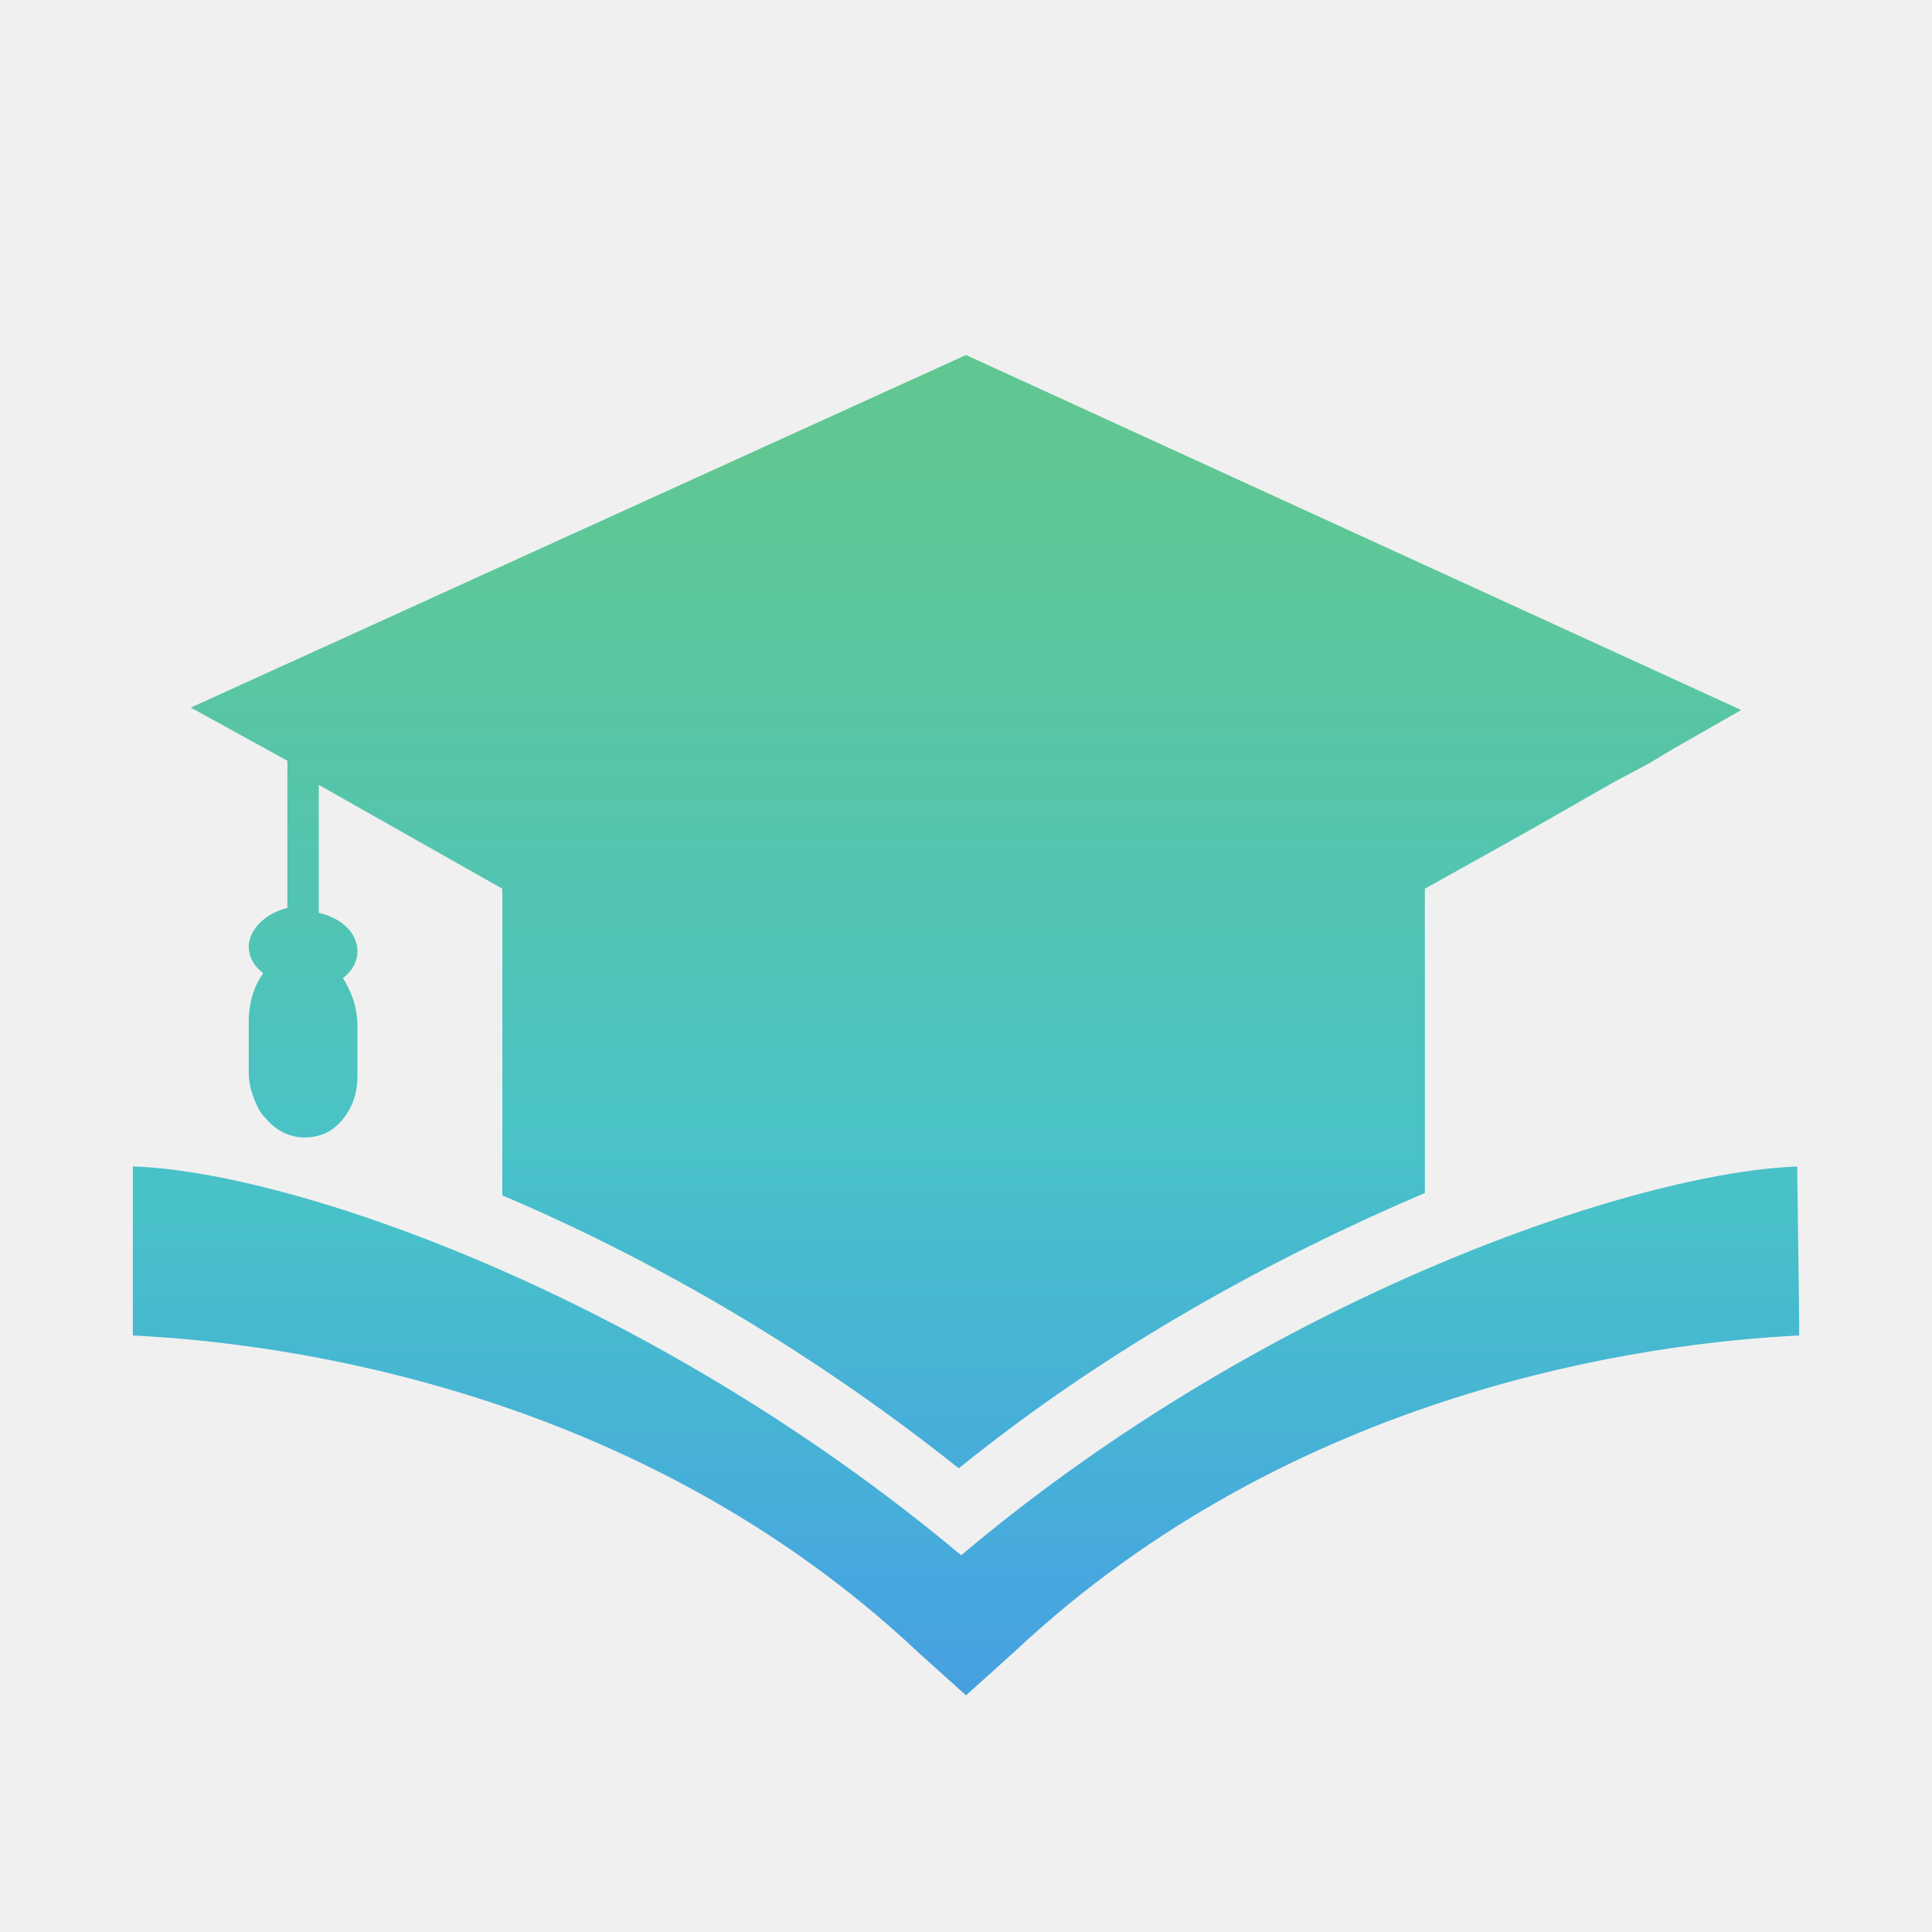
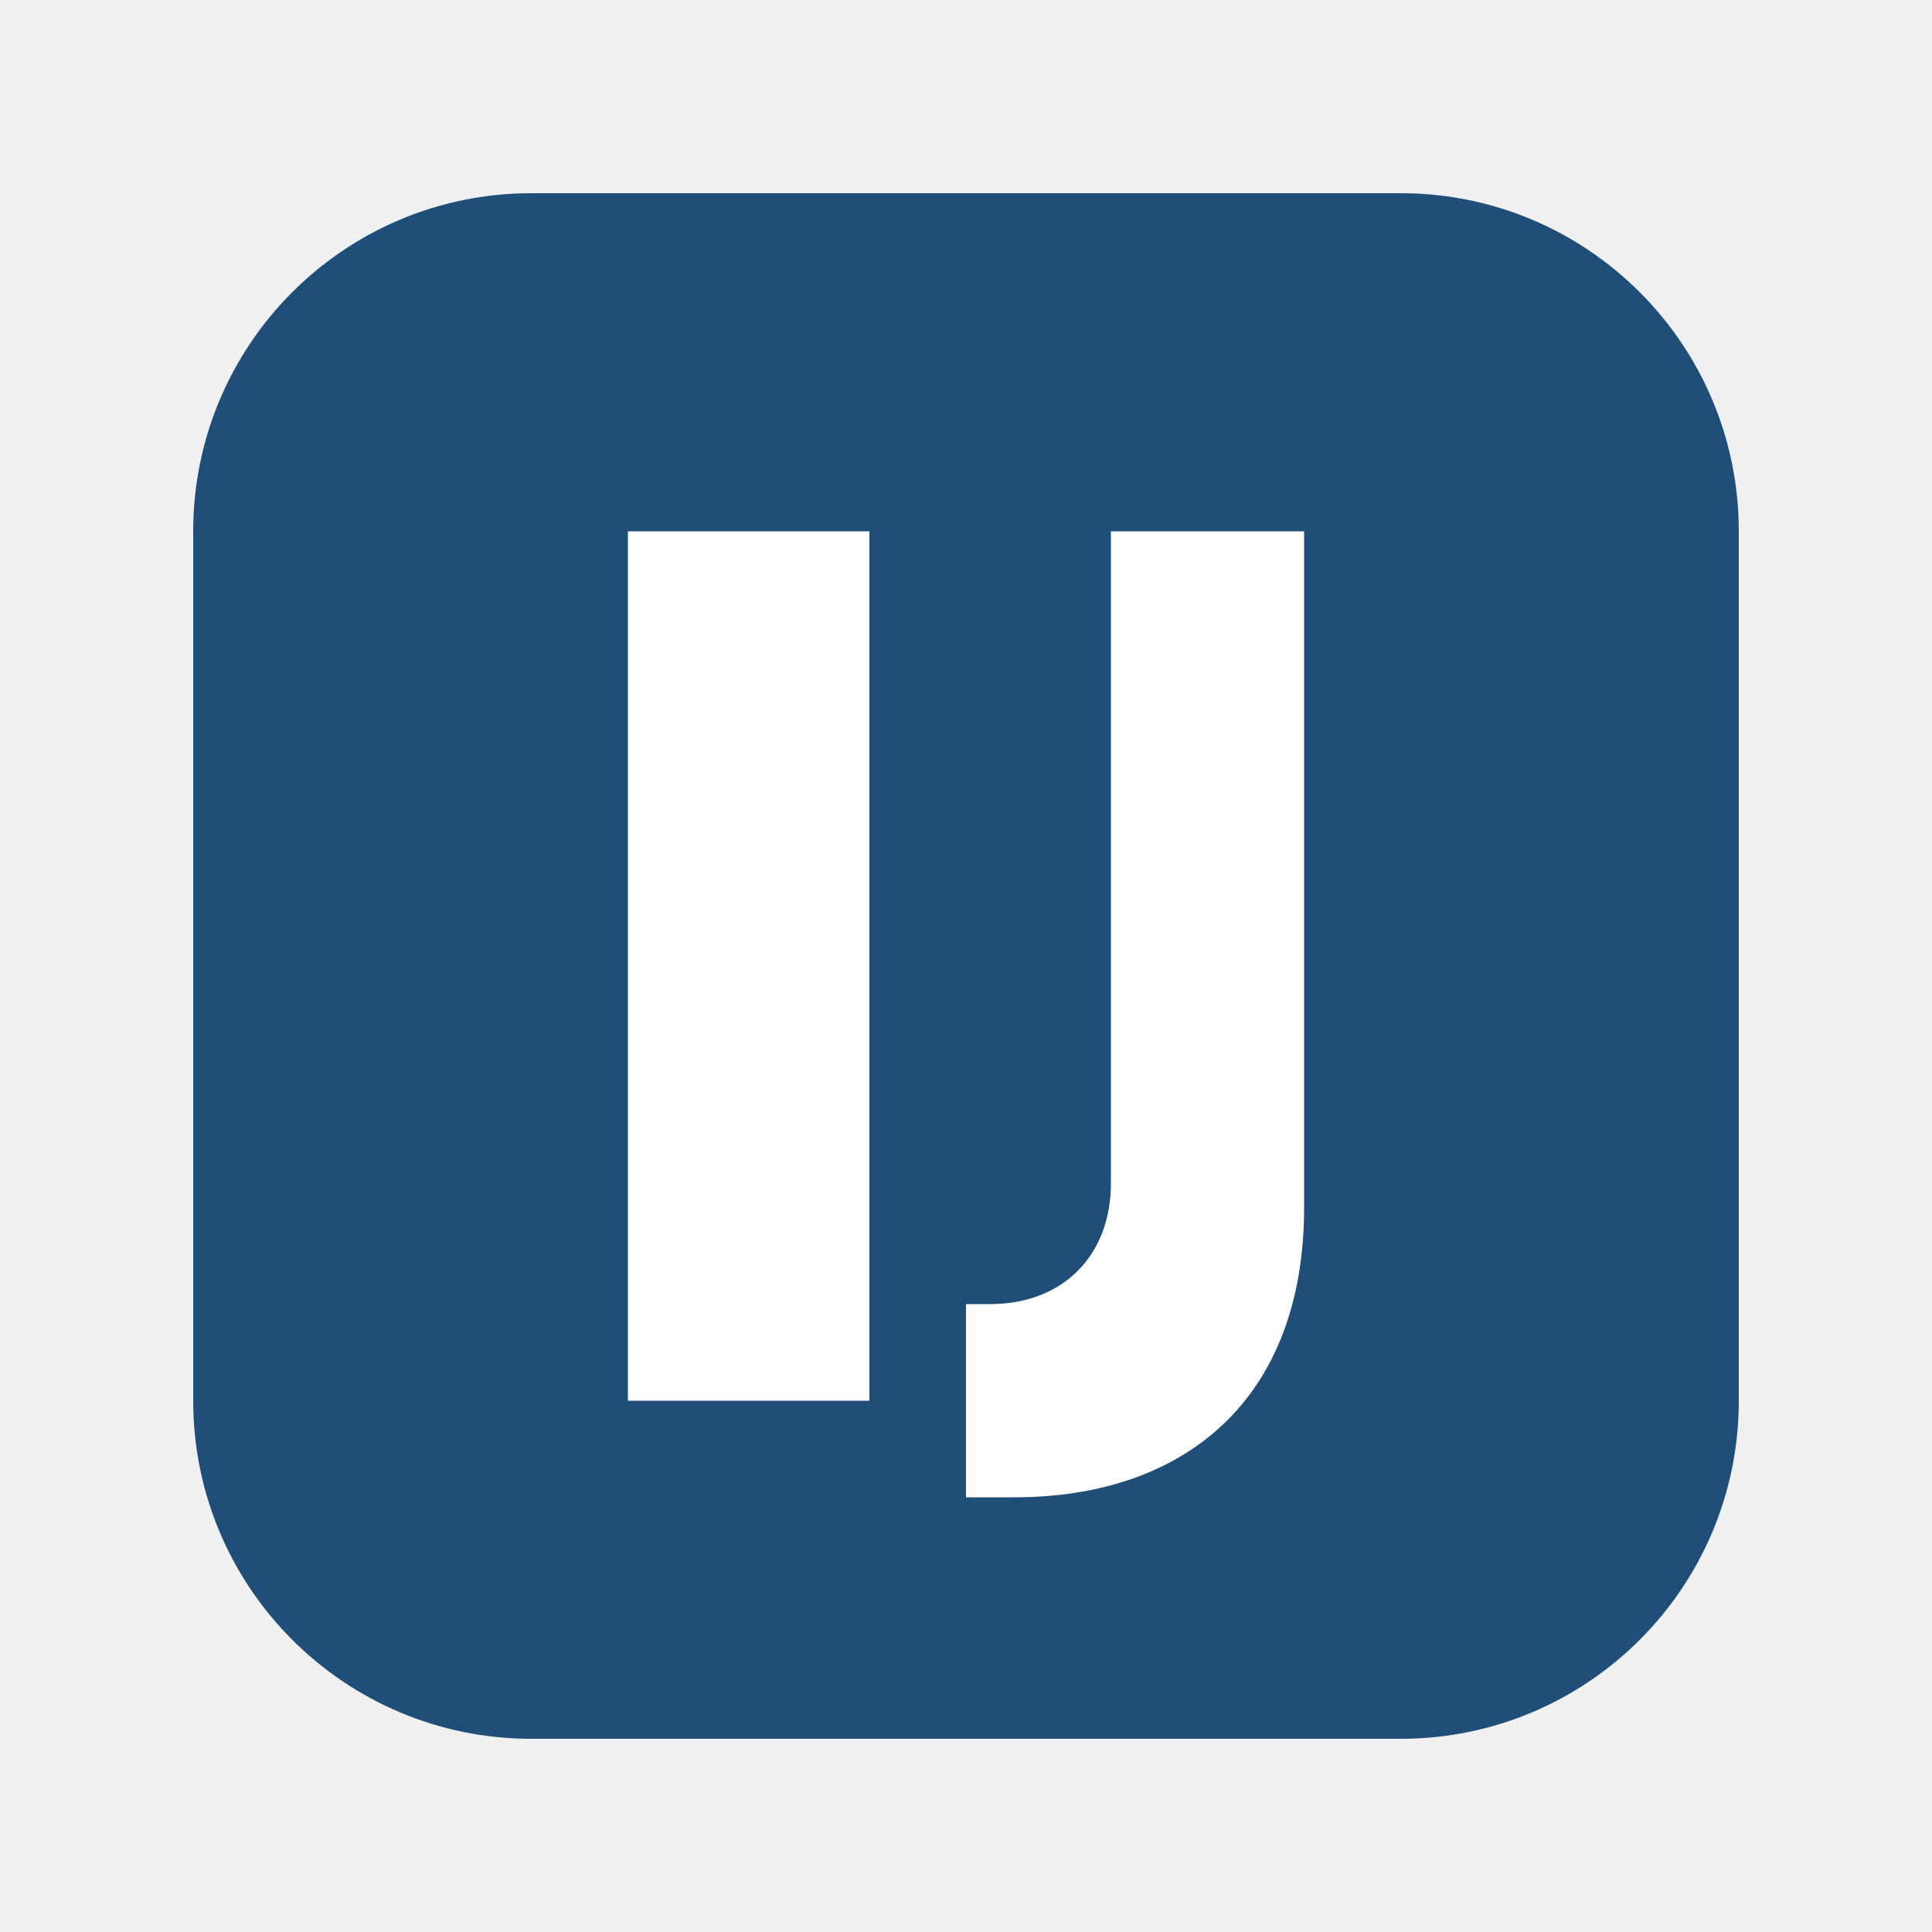
- <svg xmlns="http://www.w3.org/2000/svg" xmlns:xlink="http://www.w3.org/1999/xlink" version="1.1" id="Слой_1" x="0px" y="0px" viewBox="0 0 80 80" style="enable-background:new 0 0 80 80;" xml:space="preserve">
-   <style type="text/css">
- 	.st0{clip-path:url(#SVGID_00000151511574010441948250000016543207321663600772_);}
- 	.st1{clip-path:url(#SVGID_00000159469548095675303260000017887149605076546988_);}
- 	.st2{clip-path:url(#SVGID_00000023997941450756350920000005609887314401271712_);}
- 	.st3{fill:url(#SVGID_00000059274428037666668840000004211636420790971830_);}
- 	.st4{clip-path:url(#SVGID_00000022562012861570211980000004271138481585497013_);}
- 	.st5{clip-path:url(#SVGID_00000006686679232678494320000003143130357814505651_);}
- 	.st6{clip-path:url(#SVGID_00000052817124751157911110000011836457051882225280_);}
- 	.st7{fill:url(#SVGID_00000103953546388381302680000006624276211770125969_);}
- </style>
-   <g>
-     <defs>
-       <rect id="SVGID_1_" x="7.8" y="14.7" width="64.3" height="46.1" />
-     </defs>
-     <clipPath id="SVGID_00000150799509048573897630000002206579713118479768_">
-       <use xlink:href="#SVGID_1_" style="overflow:visible;" />
-     </clipPath>
-     <g style="clip-path:url(#SVGID_00000150799509048573897630000002206579713118479768_);">
-       <g>
-         <defs>
-           <path id="SVGID_00000183234635747521857040000003247437610383939499_" d="M72.1,29.4l-2.8,1.6l-1,0.6l-1.5,0.8l-3.5,2l-4.3,2.4      v12.6c-6.1,2.6-13,6.3-19.3,11.4c-6.4-5.1-13-8.8-18.9-11.3V36.8l-7.6-4.3v5.3c0.9,0.2,1.6,0.8,1.6,1.6c0,0.4-0.2,0.8-0.6,1.1      c0.3,0.5,0.6,1.1,0.6,2v2.1c0,1-0.5,1.8-1.1,2.2c-0.3,0.2-0.7,0.3-1.1,0.3c-0.6,0-1.2-0.3-1.6-0.8c-0.1-0.1-0.2-0.2-0.3-0.4      c-0.2-0.4-0.4-0.9-0.4-1.5v-2.1c0-0.9,0.3-1.6,0.6-2c-0.4-0.3-0.6-0.7-0.6-1.1c0-0.7,0.7-1.4,1.6-1.6v-6.1l-4-2.2L40,14.7      L72.1,29.4z" />
-         </defs>
-         <clipPath id="SVGID_00000028317327274746631660000005192698823868571055_">
-           <use xlink:href="#SVGID_00000183234635747521857040000003247437610383939499_" style="overflow:visible;" />
-         </clipPath>
-         <g style="clip-path:url(#SVGID_00000028317327274746631660000005192698823868571055_);">
-           <g>
-             <defs>
-               <path id="SVGID_00000014604420919124358220000016574793802051320242_" d="M72.1,29.4l-2.8,1.6l-1,0.6l-1.5,0.8l-3.5,2        l-4.3,2.4v12.6c-6.1,2.6-13,6.3-19.3,11.4c-6.4-5.1-13-8.8-18.9-11.3V36.8l-7.6-4.3v5.3c0.9,0.2,1.6,0.8,1.6,1.6        c0,0.4-0.2,0.8-0.6,1.1c0.3,0.5,0.6,1.1,0.6,2v2.1c0,1-0.5,1.8-1.1,2.2c-0.3,0.2-0.7,0.3-1.1,0.3c-0.6,0-1.2-0.3-1.6-0.8        c-0.1-0.1-0.2-0.2-0.3-0.4c-0.2-0.4-0.4-0.9-0.4-1.5v-2.1c0-0.9,0.3-1.6,0.6-2c-0.4-0.3-0.6-0.7-0.6-1.1        c0-0.7,0.7-1.4,1.6-1.6v-6.1l-4-2.2L40,14.7L72.1,29.4" />
-             </defs>
-             <clipPath id="SVGID_00000124150312746183618520000011410803617677244325_">
-               <use xlink:href="#SVGID_00000014604420919124358220000016574793802051320242_" style="overflow:visible;" />
-             </clipPath>
-             <g style="clip-path:url(#SVGID_00000124150312746183618520000011410803617677244325_);">
-               <linearGradient id="SVGID_00000022541718191348557420000009173936662549285018_" gradientUnits="userSpaceOnUse" x1="-918.88" y1="580.968" x2="-918.84" y2="580.968" gradientTransform="matrix(21.4463 1187.59 1187.59 -21.4463 -670206.188 1103726.25)">
-                 <stop offset="0" style="stop-color:#61C792" />
-                 <stop offset="7.812500e-03" style="stop-color:#61C792" />
-                 <stop offset="1.562500e-02" style="stop-color:#60C793" />
-                 <stop offset="2.343750e-02" style="stop-color:#60C793" />
-                 <stop offset="3.125000e-02" style="stop-color:#60C794" />
-                 <stop offset="3.906250e-02" style="stop-color:#5FC795" />
-                 <stop offset="4.687500e-02" style="stop-color:#5FC795" />
-                 <stop offset="5.468750e-02" style="stop-color:#5FC796" />
-                 <stop offset="6.250000e-02" style="stop-color:#5EC796" />
-                 <stop offset="7.031250e-02" style="stop-color:#5EC797" />
-                 <stop offset="7.812500e-02" style="stop-color:#5EC797" />
-                 <stop offset="8.593750e-02" style="stop-color:#5DC798" />
-                 <stop offset="9.375000e-02" style="stop-color:#5DC798" />
-                 <stop offset="0.102" style="stop-color:#5DC799" />
-                 <stop offset="0.109" style="stop-color:#5DC799" />
-                 <stop offset="0.117" style="stop-color:#5DC79A" />
-                 <stop offset="0.125" style="stop-color:#5DC79A" />
-                 <stop offset="0.133" style="stop-color:#5DC79B" />
-                 <stop offset="0.141" style="stop-color:#5DC79B" />
-                 <stop offset="0.148" style="stop-color:#5DC79C" />
-                 <stop offset="0.156" style="stop-color:#5CC79C" />
-                 <stop offset="0.164" style="stop-color:#5CC69D" />
-                 <stop offset="0.172" style="stop-color:#5CC69D" />
-                 <stop offset="0.18" style="stop-color:#5CC69E" />
-                 <stop offset="0.188" style="stop-color:#5CC69E" />
-                 <stop offset="0.195" style="stop-color:#5BC69F" />
-                 <stop offset="0.203" style="stop-color:#5BC6A0" />
-                 <stop offset="0.211" style="stop-color:#5BC6A0" />
-                 <stop offset="0.219" style="stop-color:#5AC6A1" />
-                 <stop offset="0.227" style="stop-color:#5AC6A2" />
-                 <stop offset="0.234" style="stop-color:#5AC6A2" />
-                 <stop offset="0.242" style="stop-color:#59C6A3" />
-                 <stop offset="0.25" style="stop-color:#59C6A3" />
-                 <stop offset="0.258" style="stop-color:#58C6A4" />
-                 <stop offset="0.266" style="stop-color:#58C5A5" />
-                 <stop offset="0.273" style="stop-color:#57C5A5" />
-                 <stop offset="0.281" style="stop-color:#57C5A6" />
-                 <stop offset="0.289" style="stop-color:#57C5A6" />
-                 <stop offset="0.297" style="stop-color:#57C5A7" />
-                 <stop offset="0.305" style="stop-color:#56C5A7" />
-                 <stop offset="0.312" style="stop-color:#56C5A8" />
-                 <stop offset="0.32" style="stop-color:#56C5A8" />
-                 <stop offset="0.328" style="stop-color:#56C5A9" />
-                 <stop offset="0.336" style="stop-color:#55C5AA" />
-                 <stop offset="0.344" style="stop-color:#55C5AA" />
-                 <stop offset="0.352" style="stop-color:#55C5AB" />
-                 <stop offset="0.359" style="stop-color:#55C5AB" />
-                 <stop offset="0.367" style="stop-color:#55C5AC" />
-                 <stop offset="0.375" style="stop-color:#54C5AC" />
-                 <stop offset="0.383" style="stop-color:#54C5AD" />
-                 <stop offset="0.391" style="stop-color:#54C5AE" />
-                 <stop offset="0.398" style="stop-color:#54C5AE" />
-                 <stop offset="0.406" style="stop-color:#53C5AF" />
-                 <stop offset="0.414" style="stop-color:#53C5B0" />
-                 <stop offset="0.422" style="stop-color:#53C4B0" />
-                 <stop offset="0.43" style="stop-color:#53C4B1" />
-                 <stop offset="0.438" style="stop-color:#52C4B1" />
-                 <stop offset="0.445" style="stop-color:#52C4B2" />
-                 <stop offset="0.453" style="stop-color:#51C4B2" />
-                 <stop offset="0.461" style="stop-color:#51C4B3" />
-                 <stop offset="0.469" style="stop-color:#51C4B3" />
-                 <stop offset="0.477" style="stop-color:#51C4B4" />
-                 <stop offset="0.484" style="stop-color:#50C4B5" />
-                 <stop offset="0.492" style="stop-color:#50C4B5" />
-                 <stop offset="0.5" style="stop-color:#50C4B6" />
-                 <stop offset="0.508" style="stop-color:#4FC4B7" />
-                 <stop offset="0.516" style="stop-color:#4FC4B7" />
-                 <stop offset="0.523" style="stop-color:#4EC3B8" />
-                 <stop offset="0.531" style="stop-color:#4EC3B9" />
-                 <stop offset="0.539" style="stop-color:#4EC3B9" />
-                 <stop offset="0.547" style="stop-color:#4EC3BA" />
-                 <stop offset="0.555" style="stop-color:#4DC3BB" />
-                 <stop offset="0.562" style="stop-color:#4DC3BB" />
-                 <stop offset="0.566" style="stop-color:#4DC3BC" />
-                 <stop offset="0.57" style="stop-color:#4DC3BD" />
-                 <stop offset="0.574" style="stop-color:#4DC3BD" />
-                 <stop offset="0.578" style="stop-color:#4DC3BD" />
-                 <stop offset="0.582" style="stop-color:#4CC3BE" />
-                 <stop offset="0.586" style="stop-color:#4CC3BE" />
-                 <stop offset="0.59" style="stop-color:#4CC3BF" />
-                 <stop offset="0.594" style="stop-color:#4CC3BF" />
-                 <stop offset="0.598" style="stop-color:#4CC3BF" />
-                 <stop offset="0.602" style="stop-color:#4CC3C0" />
-                 <stop offset="0.609" style="stop-color:#4CC3C0" />
-                 <stop offset="0.617" style="stop-color:#4CC3C1" />
-                 <stop offset="0.625" style="stop-color:#4BC3C1" />
-                 <stop offset="0.633" style="stop-color:#4BC3C2" />
-                 <stop offset="0.637" style="stop-color:#4BC3C3" />
-                 <stop offset="0.641" style="stop-color:#4BC3C3" />
-                 <stop offset="0.644" style="stop-color:#4BC3C3" />
-                 <stop offset="0.648" style="stop-color:#4BC3C4" />
-                 <stop offset="0.652" style="stop-color:#4BC3C4" />
-                 <stop offset="0.656" style="stop-color:#4AC3C5" />
-                 <stop offset="0.66" style="stop-color:#4AC3C5" />
-                 <stop offset="0.664" style="stop-color:#4AC3C5" />
-                 <stop offset="0.668" style="stop-color:#4AC3C6" />
-                 <stop offset="0.672" style="stop-color:#4AC3C6" />
-                 <stop offset="0.68" style="stop-color:#4AC2C7" />
-                 <stop offset="0.688" style="stop-color:#4AC2C7" />
-                 <stop offset="0.695" style="stop-color:#4AC2C8" />
-                 <stop offset="0.703" style="stop-color:#49C2C8" />
-                 <stop offset="0.711" style="stop-color:#49C1C9" />
-                 <stop offset="0.715" style="stop-color:#49C1C9" />
-                 <stop offset="0.719" style="stop-color:#49C0C9" />
-                 <stop offset="0.723" style="stop-color:#49C0CA" />
-                 <stop offset="0.727" style="stop-color:#48C0CA" />
-                 <stop offset="0.731" style="stop-color:#48BFCA" />
-                 <stop offset="0.734" style="stop-color:#48BFCA" />
-                 <stop offset="0.738" style="stop-color:#48BFCB" />
-                 <stop offset="0.742" style="stop-color:#48BECB" />
-                 <stop offset="0.746" style="stop-color:#48BECB" />
-                 <stop offset="0.75" style="stop-color:#48BECB" />
-                 <stop offset="0.754" style="stop-color:#48BECC" />
-                 <stop offset="0.758" style="stop-color:#47BDCC" />
-                 <stop offset="0.762" style="stop-color:#47BDCC" />
-                 <stop offset="0.766" style="stop-color:#47BDCC" />
-                 <stop offset="0.769" style="stop-color:#47BCCD" />
-                 <stop offset="0.773" style="stop-color:#47BCCD" />
-                 <stop offset="0.777" style="stop-color:#47BCCD" />
-                 <stop offset="0.781" style="stop-color:#47BCCD" />
-                 <stop offset="0.789" style="stop-color:#47BBCE" />
-                 <stop offset="0.797" style="stop-color:#47BBCE" />
-                 <stop offset="0.805" style="stop-color:#47BACE" />
-                 <stop offset="0.812" style="stop-color:#47BACF" />
-                 <stop offset="0.816" style="stop-color:#47B9CF" />
-                 <stop offset="0.82" style="stop-color:#47B9CF" />
-                 <stop offset="0.824" style="stop-color:#47B9D0" />
-                 <stop offset="0.828" style="stop-color:#47B8D0" />
-                 <stop offset="0.832" style="stop-color:#47B8D0" />
-                 <stop offset="0.836" style="stop-color:#47B8D1" />
-                 <stop offset="0.84" style="stop-color:#47B8D1" />
-                 <stop offset="0.844" style="stop-color:#47B7D1" />
-                 <stop offset="0.848" style="stop-color:#47B7D1" />
-                 <stop offset="0.852" style="stop-color:#47B7D2" />
-                 <stop offset="0.856" style="stop-color:#47B7D2" />
-                 <stop offset="0.859" style="stop-color:#47B6D2" />
-                 <stop offset="0.863" style="stop-color:#47B6D2" />
-                 <stop offset="0.867" style="stop-color:#47B6D3" />
-                 <stop offset="0.871" style="stop-color:#47B6D3" />
-                 <stop offset="0.875" style="stop-color:#47B5D3" />
-                 <stop offset="0.879" style="stop-color:#47B5D3" />
-                 <stop offset="0.883" style="stop-color:#47B5D4" />
-                 <stop offset="0.887" style="stop-color:#47B5D4" />
-                 <stop offset="0.891" style="stop-color:#47B4D4" />
-                 <stop offset="0.894" style="stop-color:#47B4D4" />
-                 <stop offset="0.898" style="stop-color:#47B4D5" />
-                 <stop offset="0.902" style="stop-color:#47B3D5" />
-                 <stop offset="0.906" style="stop-color:#47B3D5" />
-                 <stop offset="0.91" style="stop-color:#47B3D5" />
-                 <stop offset="0.914" style="stop-color:#47B3D5" />
-                 <stop offset="0.918" style="stop-color:#47B2D6" />
-                 <stop offset="0.922" style="stop-color:#47B2D6" />
-                 <stop offset="0.926" style="stop-color:#47B2D6" />
-                 <stop offset="0.93" style="stop-color:#47B1D6" />
-                 <stop offset="0.934" style="stop-color:#47B1D7" />
-                 <stop offset="0.938" style="stop-color:#47B1D7" />
-                 <stop offset="0.941" style="stop-color:#47B1D7" />
-                 <stop offset="0.945" style="stop-color:#47B0D8" />
-                 <stop offset="0.949" style="stop-color:#47B0D8" />
-                 <stop offset="0.953" style="stop-color:#47B0D8" />
-                 <stop offset="0.957" style="stop-color:#47AFD8" />
-                 <stop offset="0.961" style="stop-color:#46AFD9" />
-                 <stop offset="0.969" style="stop-color:#47AFD9" />
-                 <stop offset="0.977" style="stop-color:#47AED9" />
-                 <stop offset="0.984" style="stop-color:#47AED9" />
-                 <stop offset="0.992" style="stop-color:#47ADDA" />
-                 <stop offset="0.996" style="stop-color:#47ADDA" />
-                 <stop offset="1" style="stop-color:#47ADDA" />
-               </linearGradient>
-               <path style="fill:url(#SVGID_00000022541718191348557420000009173936662549285018_);" d="M72,13.4L7.1,14.8l0.8,47.3l64.9-1.3        L72,13.4z" />
-             </g>
-           </g>
-         </g>
-       </g>
-     </g>
-   </g>
-   <g>
-     <defs>
-       <rect id="SVGID_00000083084989826093074140000003070870876837282722_" x="5.5" y="48.3" width="69" height="22" />
-     </defs>
-     <clipPath id="SVGID_00000119801992621765779810000007120660400818783138_">
-       <use xlink:href="#SVGID_00000083084989826093074140000003070870876837282722_" style="overflow:visible;" />
-     </clipPath>
-     <g style="clip-path:url(#SVGID_00000119801992621765779810000007120660400818783138_);">
-       <g>
-         <defs>
-           <path id="SVGID_00000001648231479025447620000010882773881853646476_" d="M39.8,64.4C26.9,53.6,12,48.5,5.5,48.3v7      c6.2,0.3,20.9,2.2,32.5,13.1l2,1.8l2-1.8c11.6-10.9,26.3-12.8,32.5-13.1v-7C67.9,48.5,52.6,53.6,39.8,64.4z" />
-         </defs>
-         <clipPath id="SVGID_00000041269652431684763870000011833439827247912076_">
-           <use xlink:href="#SVGID_00000001648231479025447620000010882773881853646476_" style="overflow:visible;" />
-         </clipPath>
-         <g style="clip-path:url(#SVGID_00000041269652431684763870000011833439827247912076_);">
-           <g>
-             <defs>
-               <path id="SVGID_00000029025809093559641320000007512405798001472922_" d="M39.8,64.4C26.9,53.6,12,48.5,5.5,48.3v7        c6.2,0.3,20.9,2.2,32.5,13.1l2,1.8l2-1.8c11.6-10.9,26.3-12.8,32.5-13.1v-7C67.9,48.5,52.6,53.6,39.8,64.4" />
-             </defs>
-             <clipPath id="SVGID_00000041998816577800996320000012821359093893916336_">
-               <use xlink:href="#SVGID_00000029025809093559641320000007512405798001472922_" style="overflow:visible;" />
-             </clipPath>
-             <g style="clip-path:url(#SVGID_00000041998816577800996320000012821359093893916336_);">
-               <linearGradient id="SVGID_00000057136058308703237580000000404541736494768291_" gradientUnits="userSpaceOnUse" x1="-918.852" y1="580.972" x2="-918.832" y2="580.972" gradientTransform="matrix(21.4463 1187.59 1187.59 -21.4463 -670210.688 1103726.375)">
-                 <stop offset="0" style="stop-color:#49C1C9" />
-                 <stop offset="7.812500e-03" style="stop-color:#49C1C9" />
-                 <stop offset="1.562500e-02" style="stop-color:#49C1C9" />
-                 <stop offset="2.343750e-02" style="stop-color:#49C0C9" />
-                 <stop offset="3.125000e-02" style="stop-color:#49C0C9" />
-                 <stop offset="3.906250e-02" style="stop-color:#48C0CA" />
-                 <stop offset="4.687500e-02" style="stop-color:#48C0CA" />
-                 <stop offset="5.468750e-02" style="stop-color:#48BFCA" />
-                 <stop offset="6.250000e-02" style="stop-color:#48BFCB" />
-                 <stop offset="7.031250e-02" style="stop-color:#48BFCB" />
-                 <stop offset="7.812500e-02" style="stop-color:#48BECB" />
-                 <stop offset="8.593750e-02" style="stop-color:#48BECB" />
-                 <stop offset="9.375000e-02" style="stop-color:#48BECC" />
-                 <stop offset="0.102" style="stop-color:#48BDCC" />
-                 <stop offset="0.109" style="stop-color:#47BDCC" />
-                 <stop offset="0.117" style="stop-color:#47BDCC" />
-                 <stop offset="0.125" style="stop-color:#47BDCD" />
-                 <stop offset="0.133" style="stop-color:#47BCCD" />
-                 <stop offset="0.141" style="stop-color:#47BCCD" />
-                 <stop offset="0.156" style="stop-color:#47BCCD" />
-                 <stop offset="0.172" style="stop-color:#47BBCE" />
-                 <stop offset="0.188" style="stop-color:#47BBCE" />
-                 <stop offset="0.203" style="stop-color:#47BACE" />
-                 <stop offset="0.219" style="stop-color:#47B9CF" />
-                 <stop offset="0.227" style="stop-color:#47B9CF" />
-                 <stop offset="0.234" style="stop-color:#47B9CF" />
-                 <stop offset="0.242" style="stop-color:#47B9D0" />
-                 <stop offset="0.25" style="stop-color:#47B8D0" />
-                 <stop offset="0.258" style="stop-color:#47B8D0" />
-                 <stop offset="0.266" style="stop-color:#47B8D1" />
-                 <stop offset="0.273" style="stop-color:#47B8D1" />
-                 <stop offset="0.281" style="stop-color:#47B7D1" />
-                 <stop offset="0.289" style="stop-color:#47B7D2" />
-                 <stop offset="0.297" style="stop-color:#47B7D2" />
-                 <stop offset="0.305" style="stop-color:#47B7D2" />
-                 <stop offset="0.312" style="stop-color:#47B6D2" />
-                 <stop offset="0.32" style="stop-color:#47B6D2" />
-                 <stop offset="0.328" style="stop-color:#47B6D3" />
-                 <stop offset="0.336" style="stop-color:#47B6D3" />
-                 <stop offset="0.344" style="stop-color:#47B5D3" />
-                 <stop offset="0.352" style="stop-color:#47B5D3" />
-                 <stop offset="0.359" style="stop-color:#47B5D4" />
-                 <stop offset="0.367" style="stop-color:#47B5D4" />
-                 <stop offset="0.375" style="stop-color:#47B4D4" />
-                 <stop offset="0.383" style="stop-color:#47B4D4" />
-                 <stop offset="0.391" style="stop-color:#47B4D5" />
-                 <stop offset="0.398" style="stop-color:#47B3D5" />
-                 <stop offset="0.406" style="stop-color:#47B3D5" />
-                 <stop offset="0.414" style="stop-color:#47B3D5" />
-                 <stop offset="0.422" style="stop-color:#47B3D5" />
-                 <stop offset="0.43" style="stop-color:#47B2D6" />
-                 <stop offset="0.438" style="stop-color:#47B2D6" />
-                 <stop offset="0.445" style="stop-color:#47B2D6" />
-                 <stop offset="0.453" style="stop-color:#47B2D6" />
-                 <stop offset="0.461" style="stop-color:#47B1D7" />
-                 <stop offset="0.469" style="stop-color:#47B1D7" />
-                 <stop offset="0.477" style="stop-color:#47B1D7" />
-                 <stop offset="0.484" style="stop-color:#47B0D8" />
-                 <stop offset="0.492" style="stop-color:#47B0D8" />
-                 <stop offset="0.5" style="stop-color:#47B0D8" />
-                 <stop offset="0.508" style="stop-color:#47B0D8" />
-                 <stop offset="0.516" style="stop-color:#46AFD9" />
-                 <stop offset="0.531" style="stop-color:#47AFD9" />
-                 <stop offset="0.547" style="stop-color:#47AED9" />
-                 <stop offset="0.562" style="stop-color:#47AED9" />
-                 <stop offset="0.578" style="stop-color:#47ADDA" />
-                 <stop offset="0.586" style="stop-color:#47ADDA" />
-                 <stop offset="0.594" style="stop-color:#47ADDA" />
-                 <stop offset="0.602" style="stop-color:#47ACDA" />
-                 <stop offset="0.609" style="stop-color:#47ACDB" />
-                 <stop offset="0.617" style="stop-color:#47ACDB" />
-                 <stop offset="0.625" style="stop-color:#47ABDB" />
-                 <stop offset="0.633" style="stop-color:#47ABDB" />
-                 <stop offset="0.641" style="stop-color:#47ABDB" />
-                 <stop offset="0.648" style="stop-color:#47AADC" />
-                 <stop offset="0.656" style="stop-color:#47AADC" />
-                 <stop offset="0.664" style="stop-color:#46AADC" />
-                 <stop offset="0.672" style="stop-color:#46A9DC" />
-                 <stop offset="0.68" style="stop-color:#46A9DD" />
-                 <stop offset="0.688" style="stop-color:#46A9DD" />
-                 <stop offset="0.695" style="stop-color:#46A9DD" />
-                 <stop offset="0.703" style="stop-color:#46A8DE" />
-                 <stop offset="0.711" style="stop-color:#46A8DE" />
-                 <stop offset="0.719" style="stop-color:#46A8DE" />
-                 <stop offset="0.727" style="stop-color:#46A7DE" />
-                 <stop offset="0.734" style="stop-color:#46A7DE" />
-                 <stop offset="0.75" style="stop-color:#46A7DF" />
-                 <stop offset="0.766" style="stop-color:#46A6DF" />
-                 <stop offset="0.781" style="stop-color:#46A6DF" />
-                 <stop offset="0.797" style="stop-color:#46A5DF" />
-                 <stop offset="0.805" style="stop-color:#46A5DF" />
-                 <stop offset="0.812" style="stop-color:#46A5DF" />
-                 <stop offset="0.82" style="stop-color:#47A4DF" />
-                 <stop offset="0.828" style="stop-color:#47A4DF" />
-                 <stop offset="0.836" style="stop-color:#47A4DF" />
-                 <stop offset="0.844" style="stop-color:#47A3DF" />
-                 <stop offset="0.852" style="stop-color:#47A3DF" />
-                 <stop offset="0.859" style="stop-color:#47A3DF" />
-                 <stop offset="0.867" style="stop-color:#47A2DF" />
-                 <stop offset="0.875" style="stop-color:#47A2DF" />
-                 <stop offset="0.891" style="stop-color:#47A2DF" />
-                 <stop offset="0.906" style="stop-color:#47A1DE" />
-                 <stop offset="0.922" style="stop-color:#47A0DE" />
-                 <stop offset="0.938" style="stop-color:#47A0DE" />
-                 <stop offset="0.953" style="stop-color:#479FDD" />
-                 <stop offset="0.961" style="stop-color:#489FDD" />
-                 <stop offset="0.969" style="stop-color:#489FDD" />
-                 <stop offset="0.977" style="stop-color:#489EDD" />
-                 <stop offset="0.984" style="stop-color:#489EDD" />
-                 <stop offset="0.992" style="stop-color:#489EDC" />
-                 <stop offset="1" style="stop-color:#489DDC" />
-               </linearGradient>
-               <path style="fill:url(#SVGID_00000057136058308703237580000000404541736494768291_);" d="M74.4,46.9L5.1,48.3l0.4,23.3        l69.2-1.4L74.4,46.9z" />
-             </g>
-           </g>
-         </g>
-       </g>
-     </g>
-   </g>
+ <svg xmlns="http://www.w3.org/2000/svg" viewBox="0 0 80 80" width="80" height="80" role="img" aria-label="LearningSite">
+   <rect x="8" y="8" width="64" height="64" rx="14" fill="#1F4E79" />
+   <path d="M26 22h10v36H26V22zm18 0h10v28c0 8-5 12-12 12h-2v-8h1c3 0 5-2 5-5V22z" fill="#FFFFFF" />
</svg>
